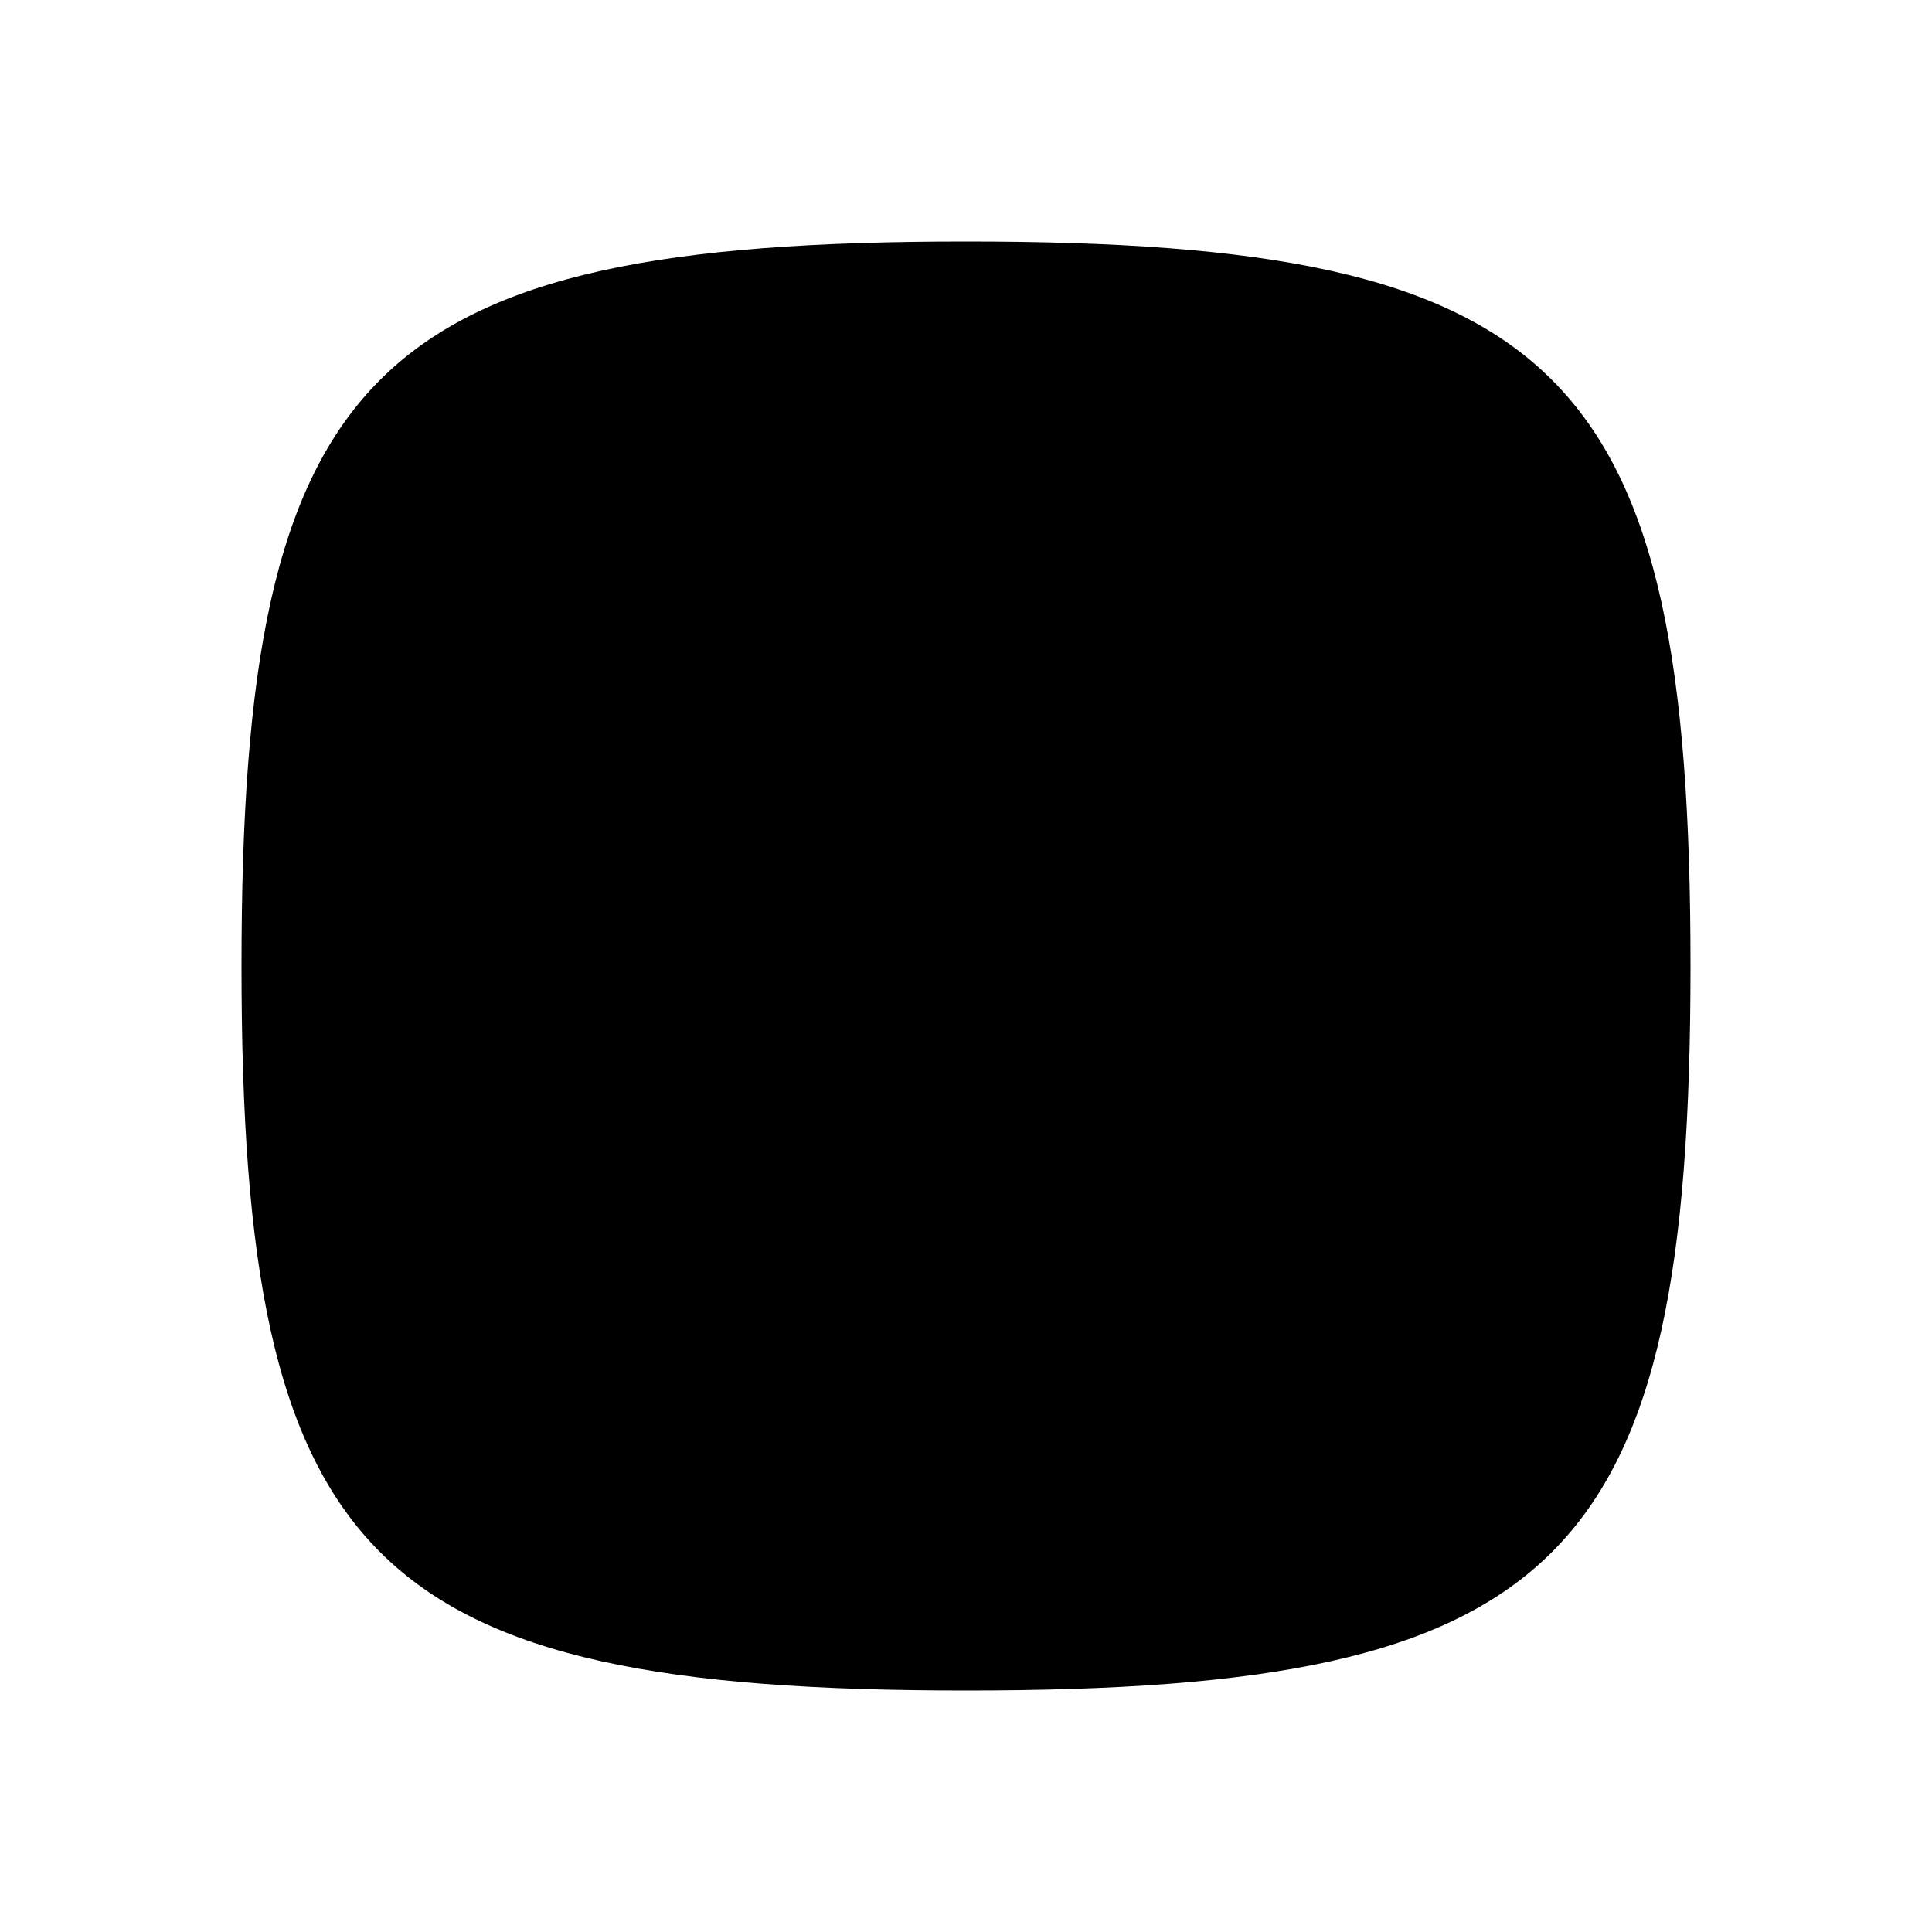
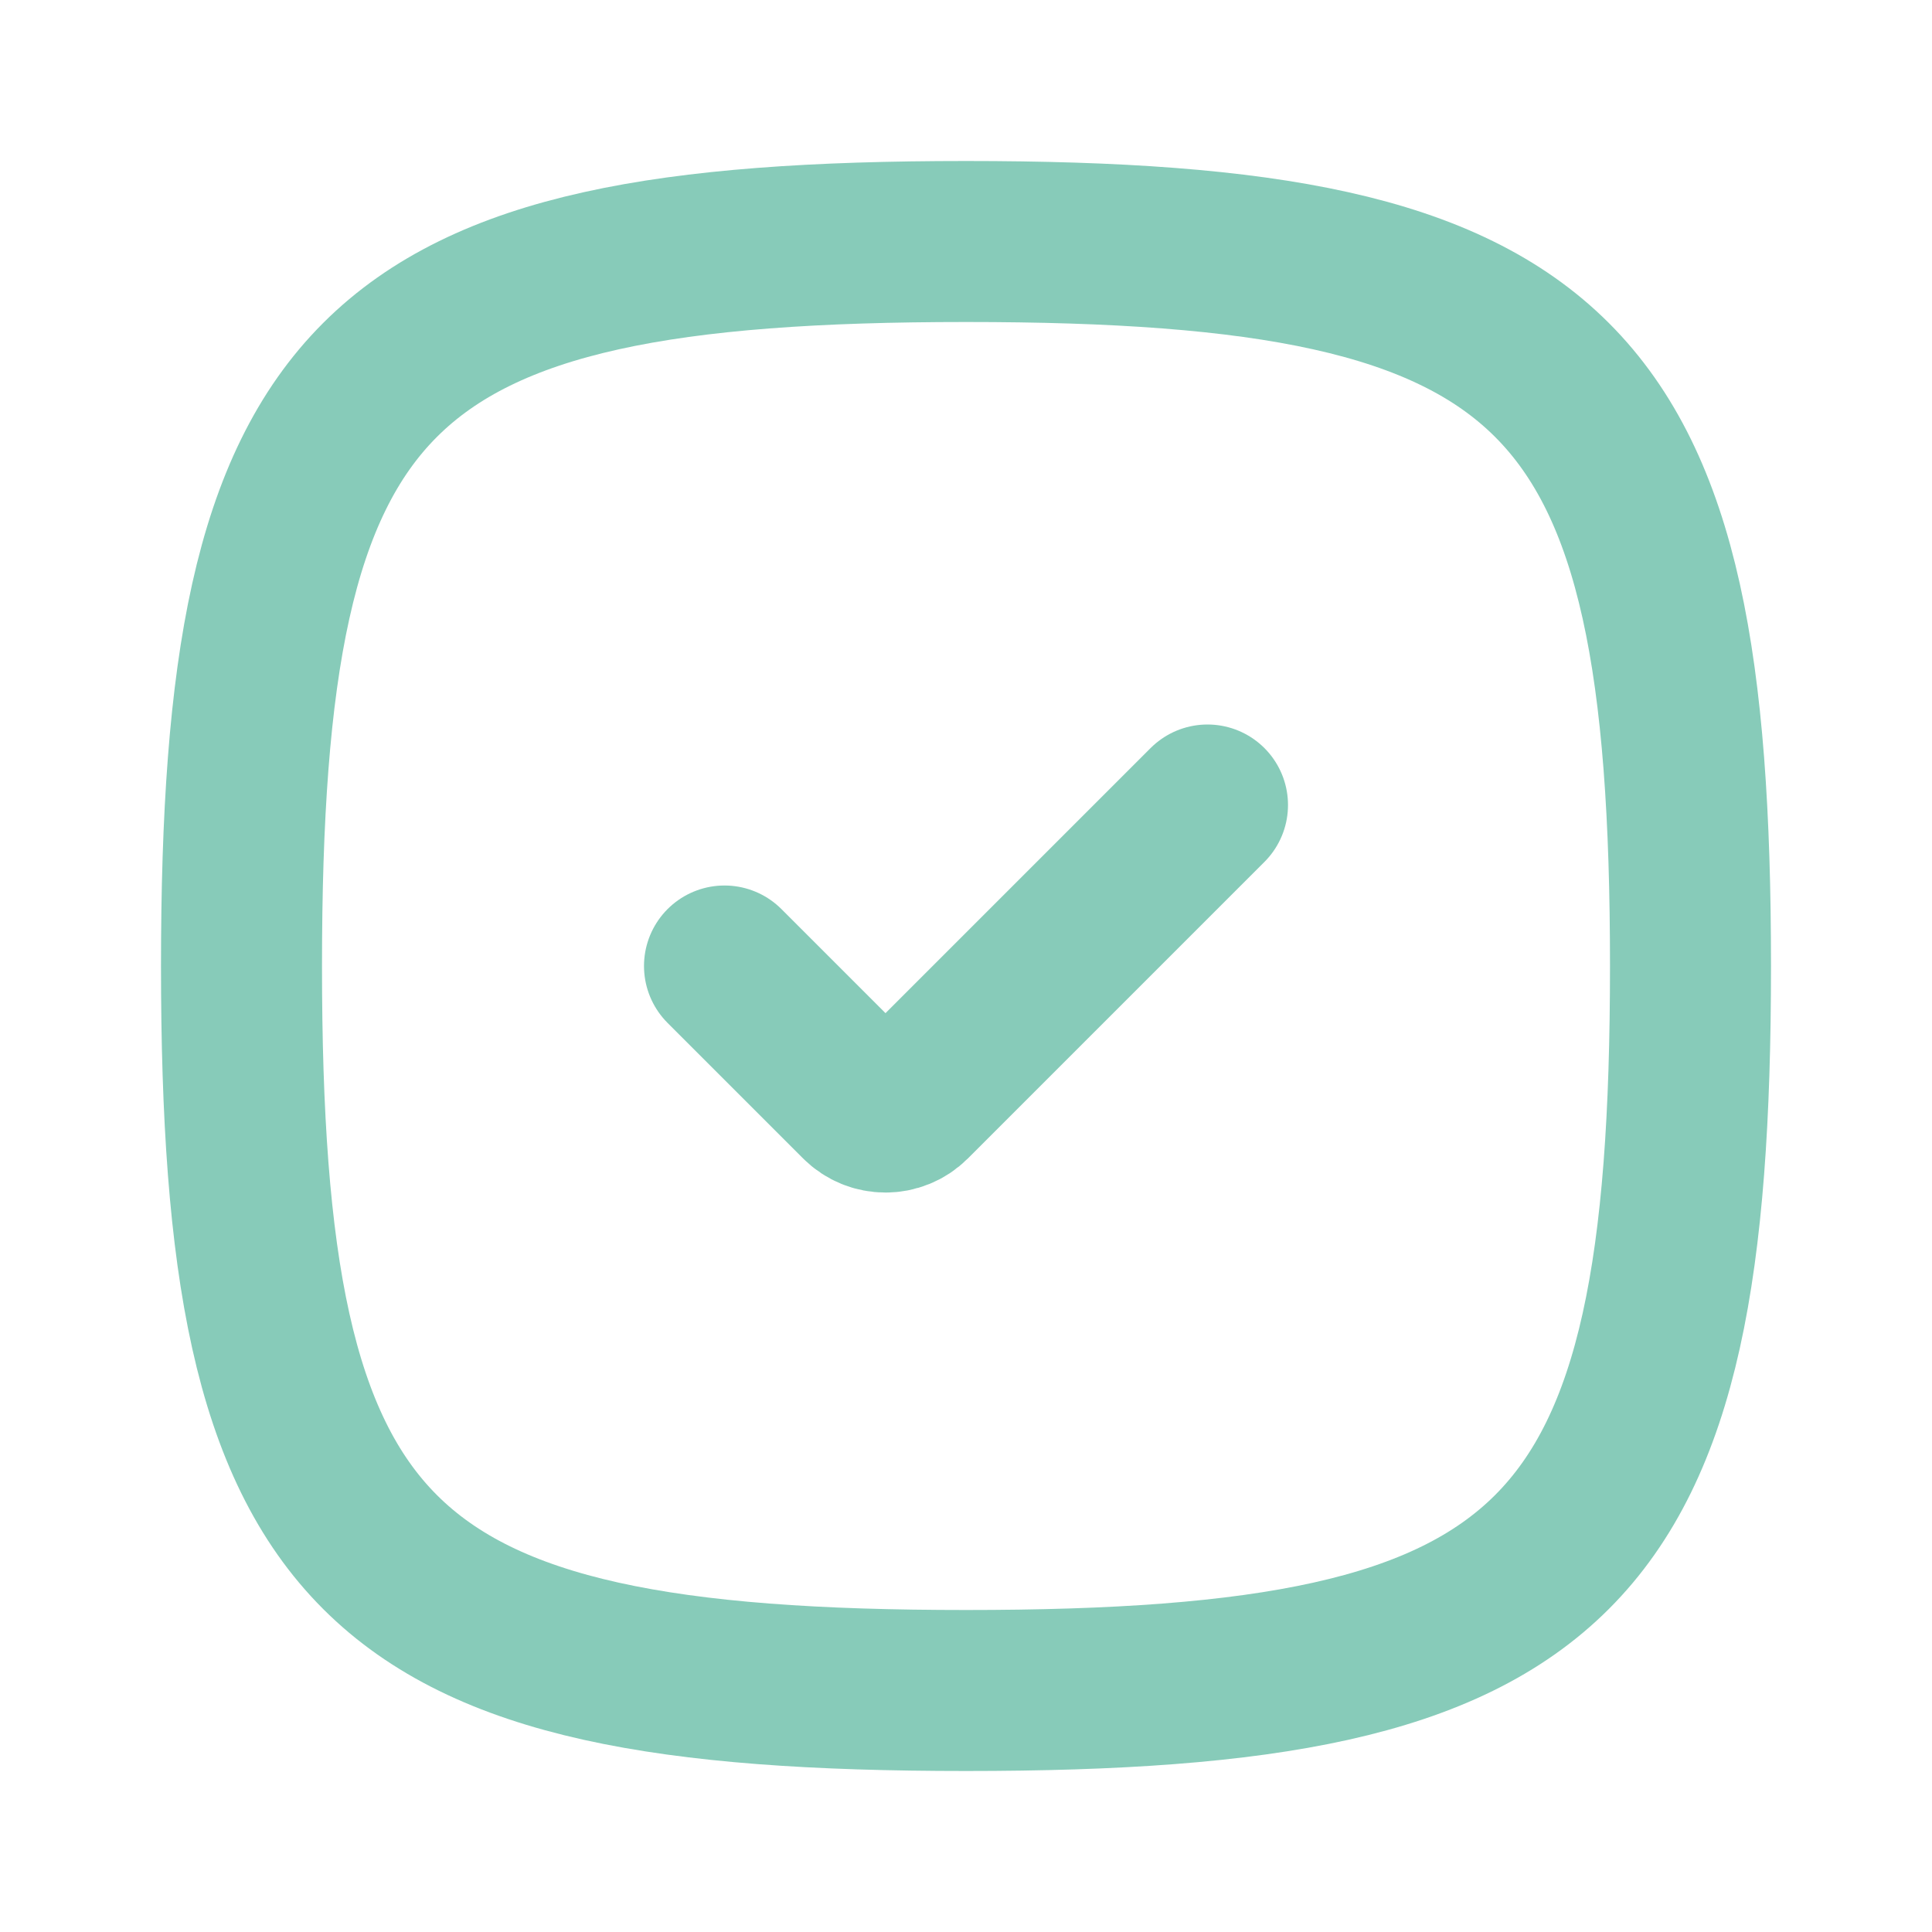
<svg xmlns="http://www.w3.org/2000/svg" viewBox="0 0 24 24">
-   <path d="M3 12C3 4.588 4.588 3 12 3C19.412 3 21 4.588 21 12C21 19.412 19.412 21 12 21C4.588 21 3 19.412 3 12Z" stroke-width="2" />
-   <path d="M9 12L10.683 13.683V13.683C10.858 13.858 11.142 13.858 11.317 13.683V13.683L15 10" stroke-width="2" stroke-linecap="round" stroke-linejoin="round" />
+   <path d="M3 12C3 4.588 4.588 3 12 3C19.412 3 21 4.588 21 12C21 19.412 19.412 21 12 21C4.588 21 3 19.412 3 12Z" stroke-width="2" fill="none" stroke="#87CBB9" />
+   <path d="M9 12L10.683 13.683V13.683C10.858 13.858 11.142 13.858 11.317 13.683V13.683L15 10" stroke-width="2" stroke-linecap="round" stroke-linejoin="round" fill="none" stroke="#87CBB9" />
</svg>
